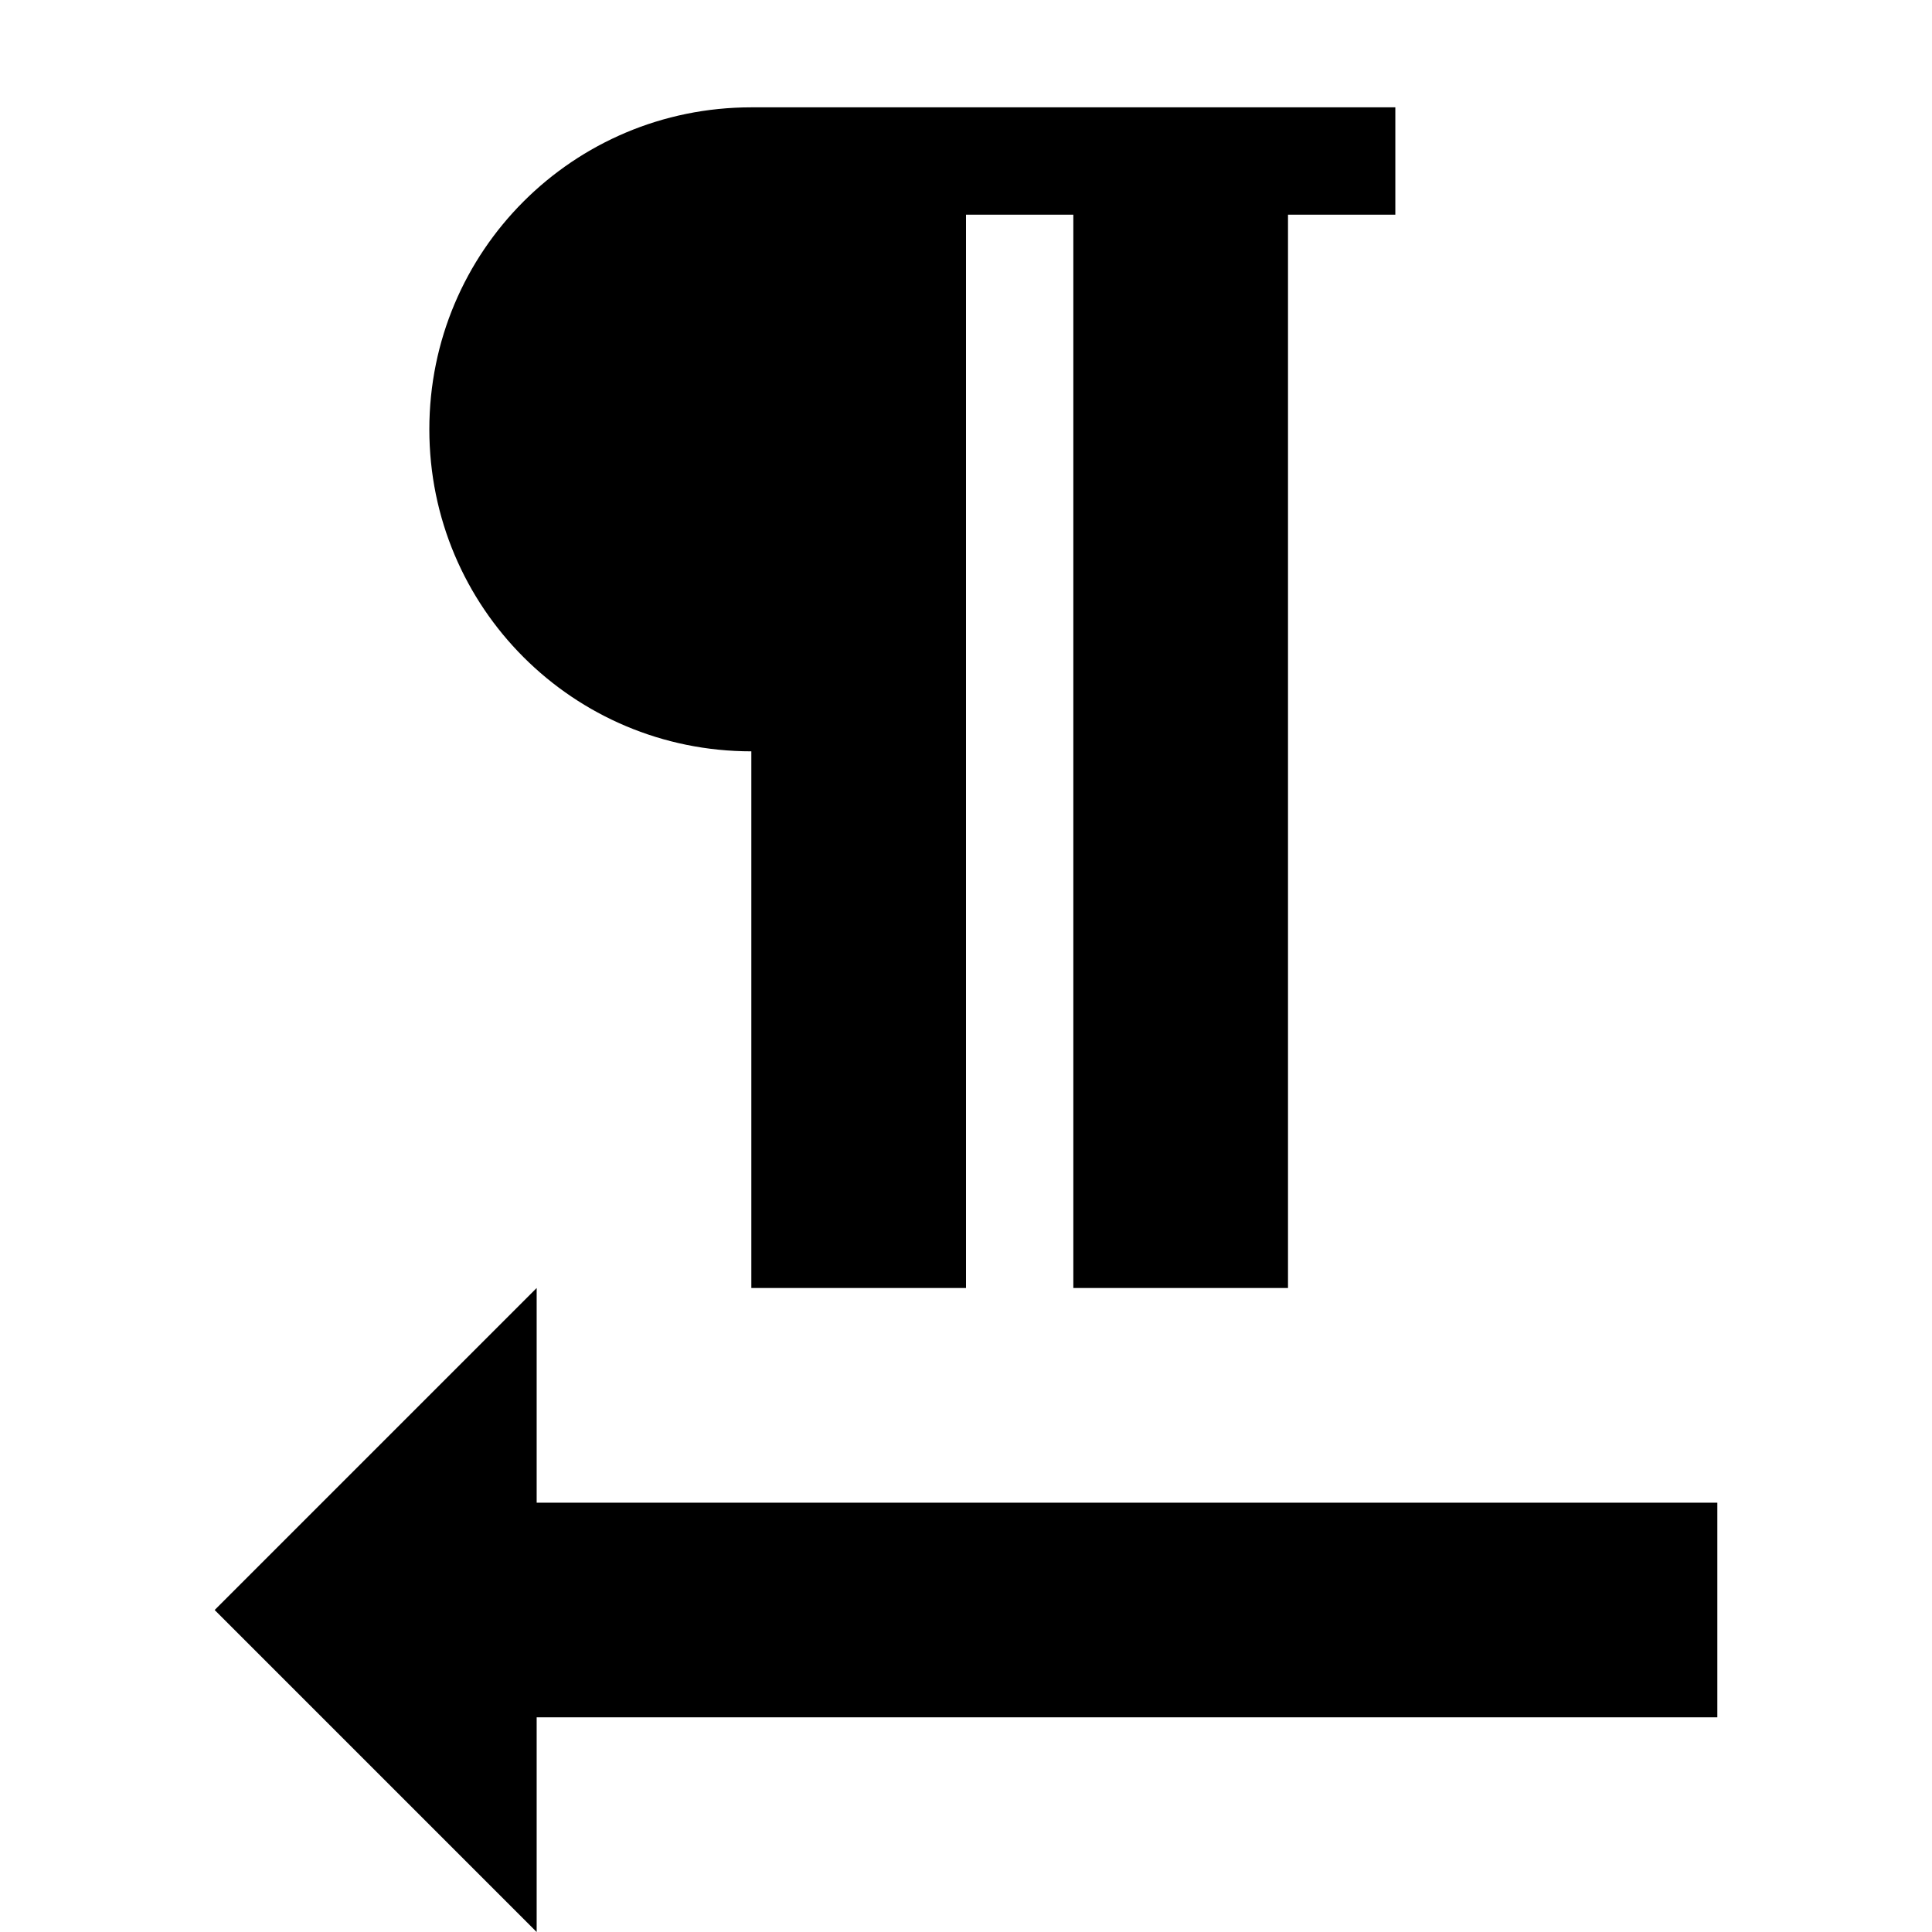
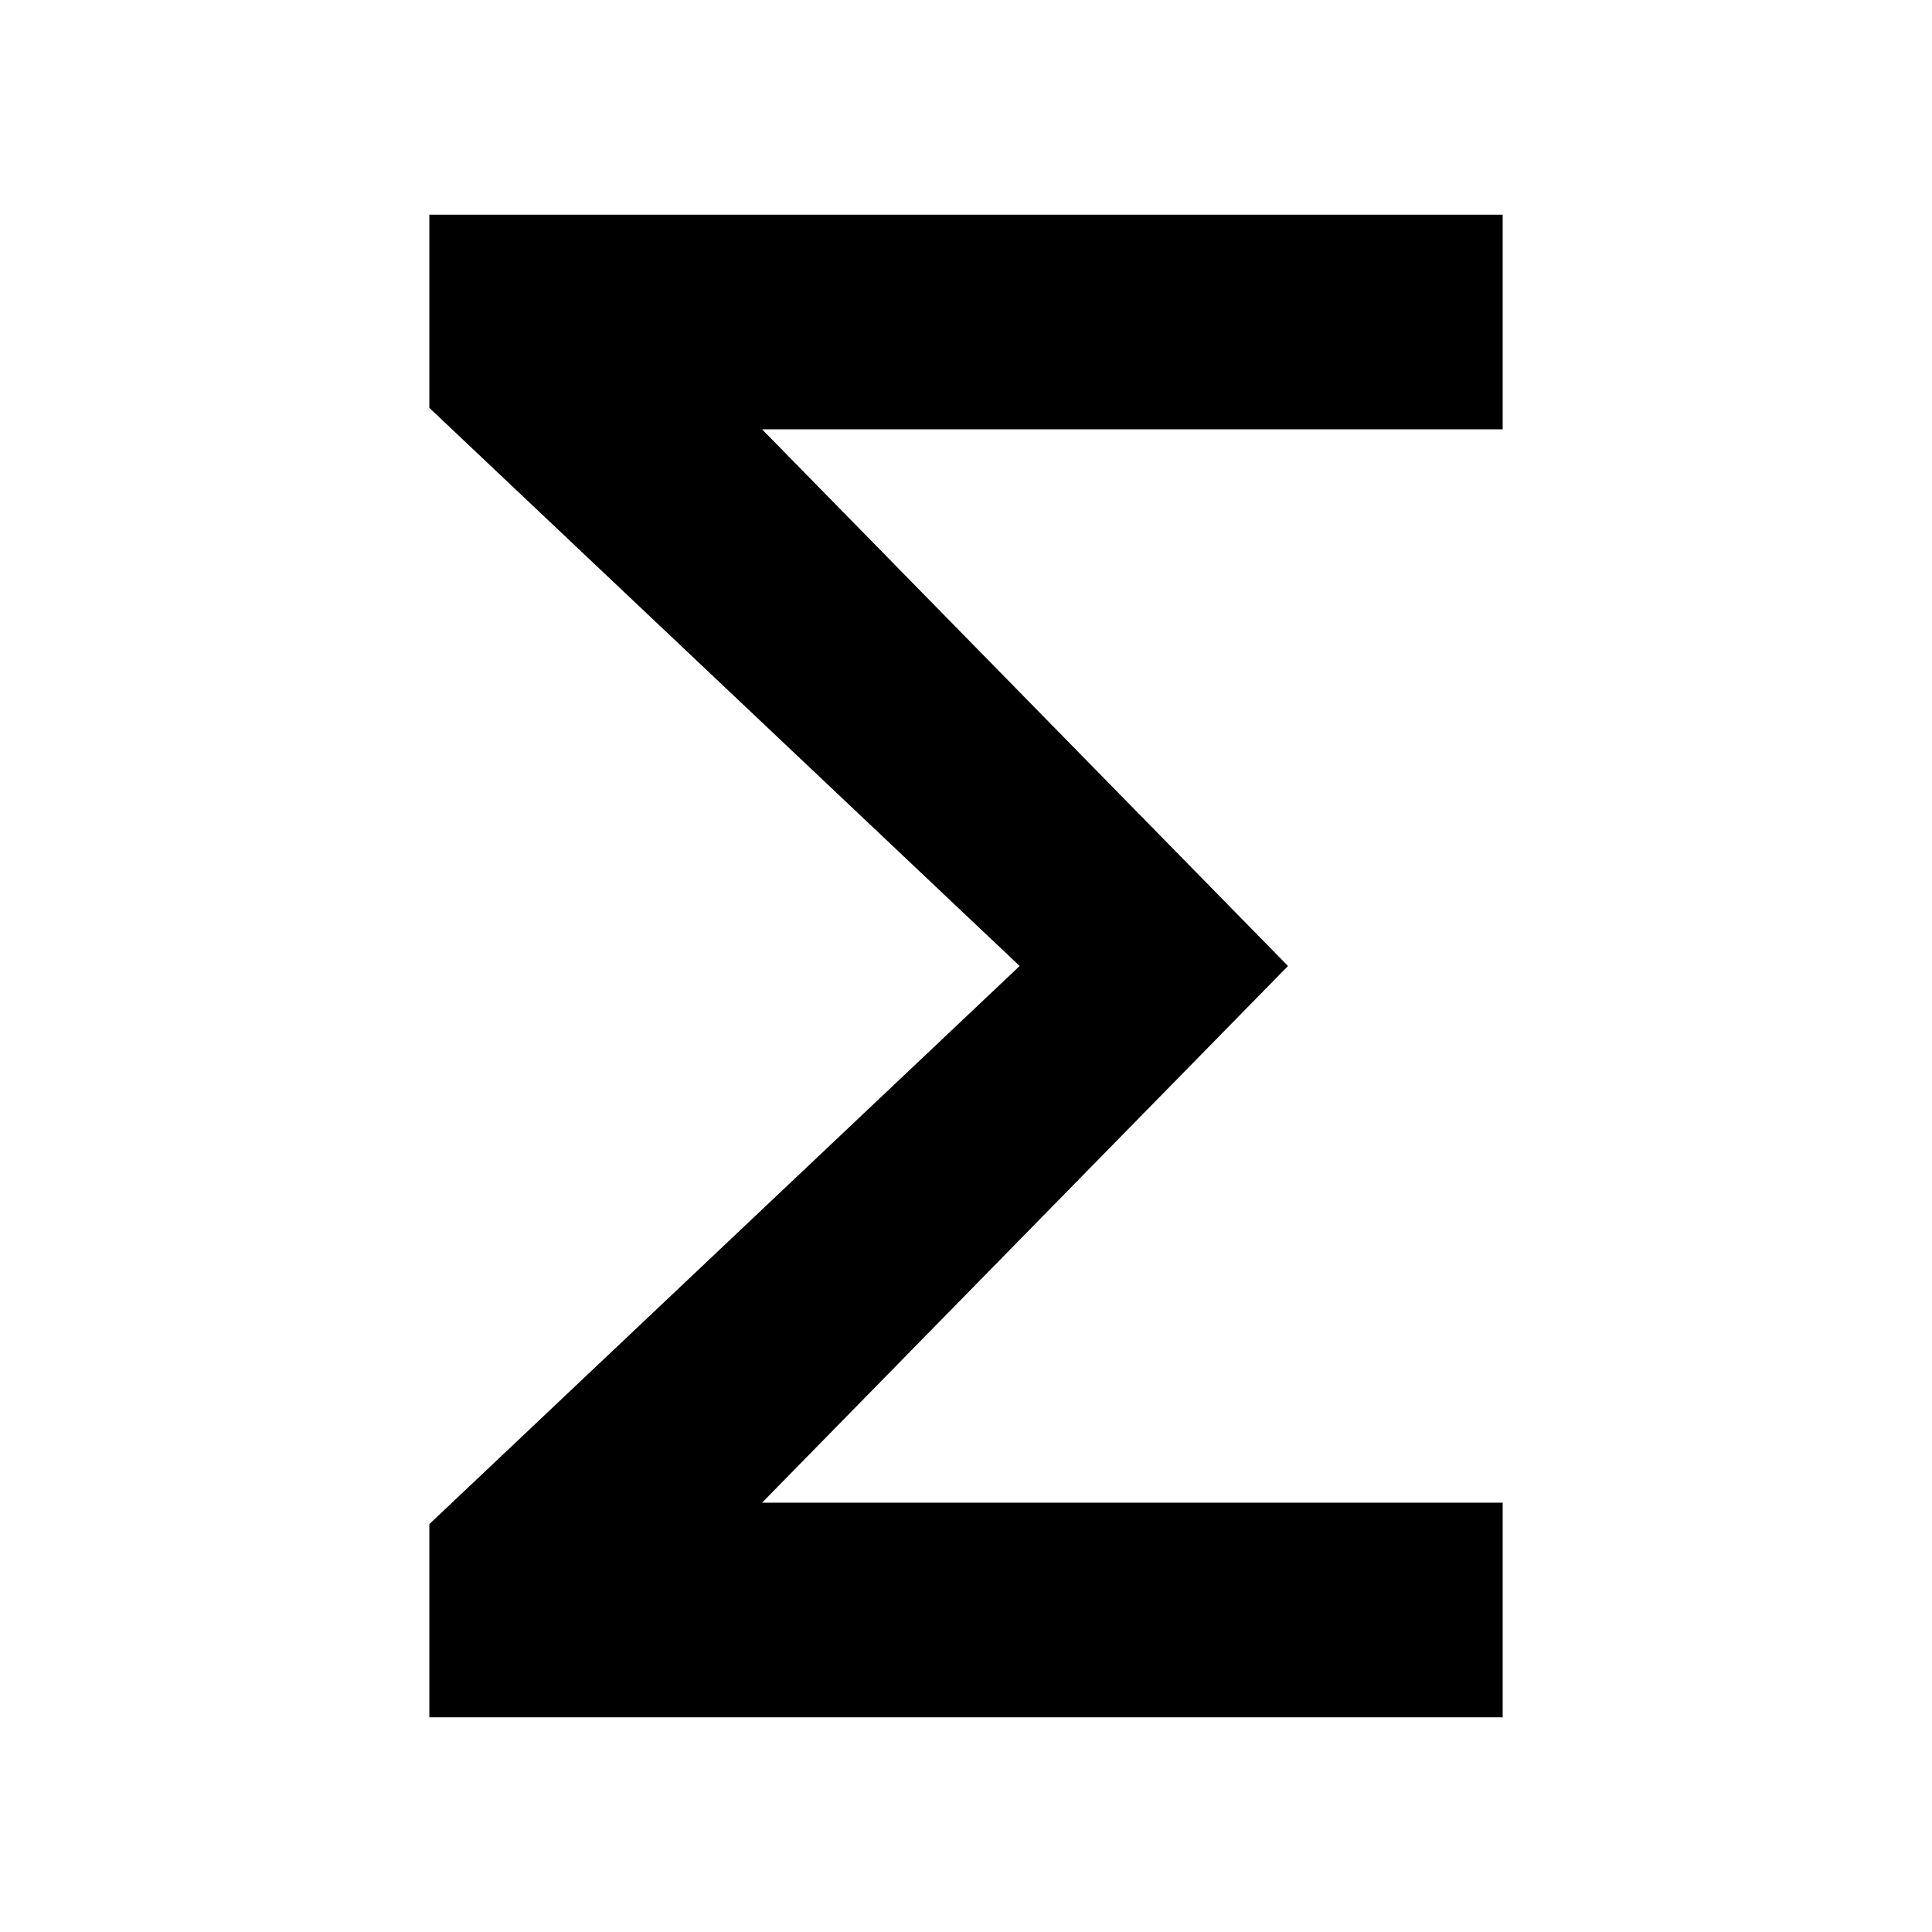
<svg xmlns="http://www.w3.org/2000/svg" width="18" height="18" viewBox="0 0 18 18">
-   <path d="M7 7v5h2v-10h1v10h2v-10h1v-1h-6c-1.66 0-3 1.34-3 3s1.34 3 3 3zm-2 11v-2h11v-2h-11v-2l-3 3 3 3z" />
  <path d="M0 0h18v18h-18z" fill="none" />
+   <path d="M14 2h-10v1.8l5.5 5.2-5.5 5.2v1.8h10v-2h-6.9l4.9-5-4.9-5h6.9z" />
</svg>
